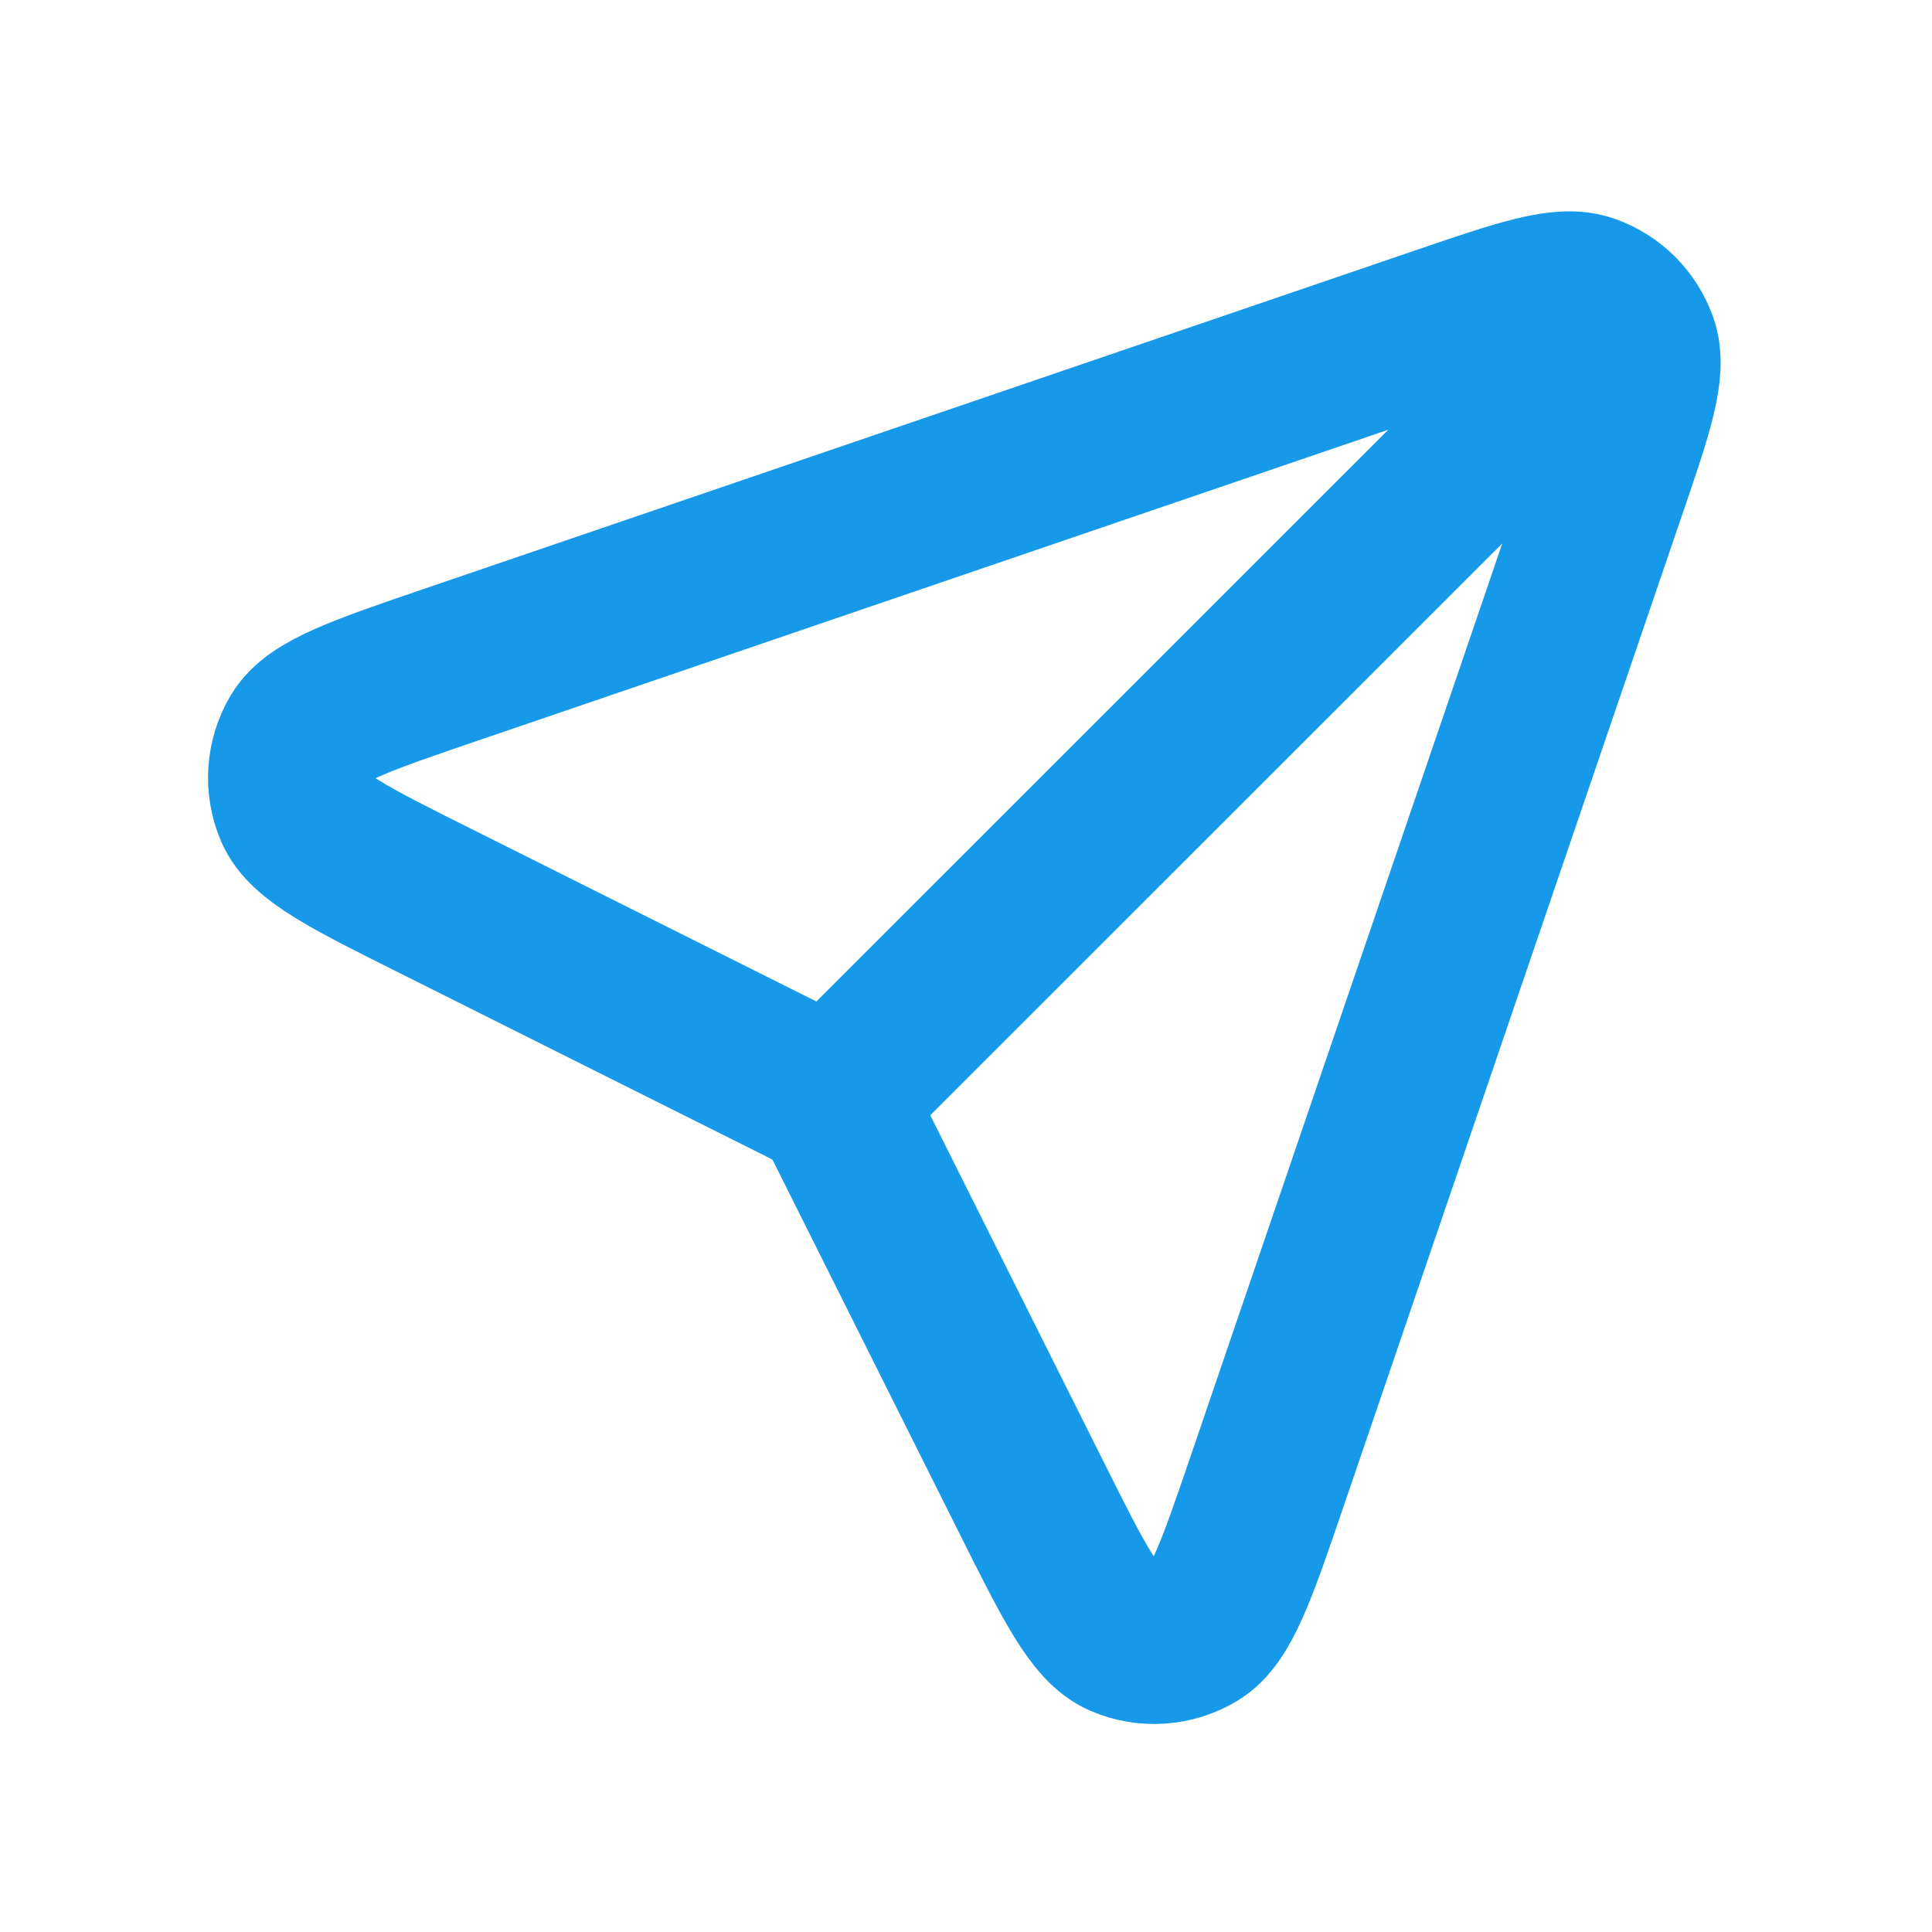
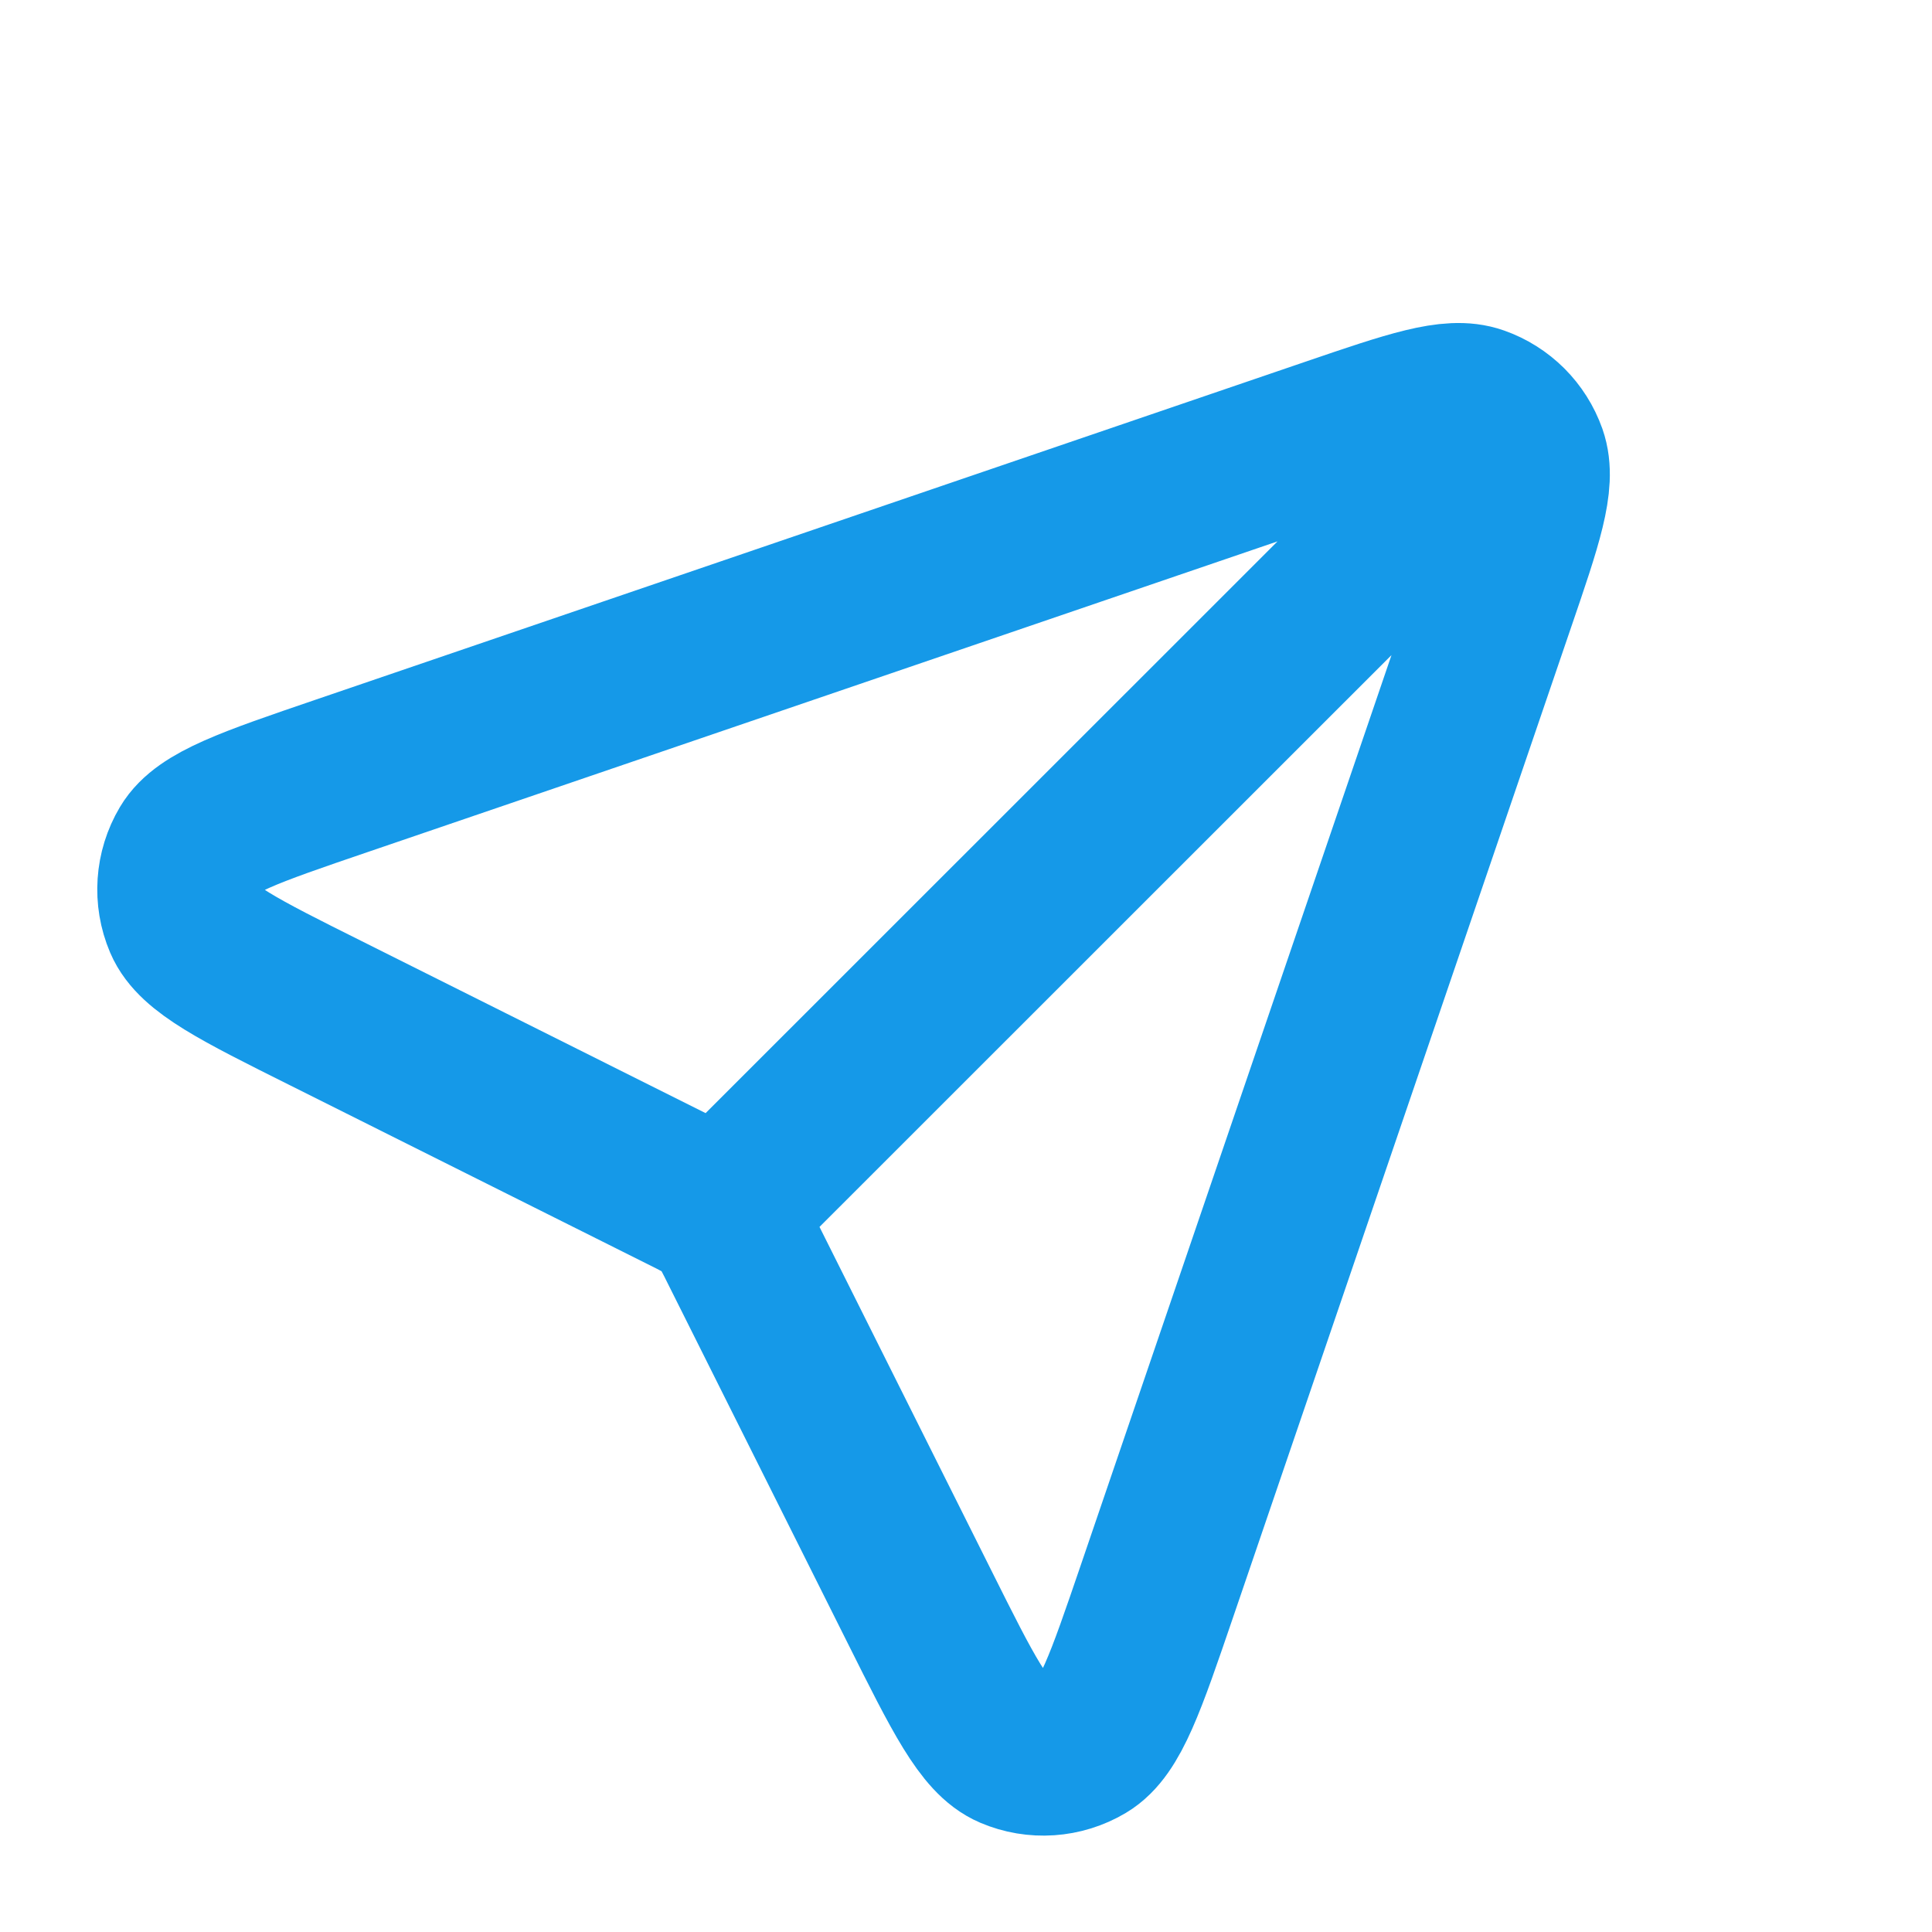
- <svg xmlns="http://www.w3.org/2000/svg" width="800px" height="800px" viewBox="0 0 24 24" fill="none">
-   <path d="M10.301 13.695L20.102 3.897M10.579 14.136L12.802 18.58C13.339 19.654 13.607 20.192 13.946 20.336C14.239 20.461 14.575 20.438 14.849 20.275C15.165 20.087 15.359 19.518 15.747 18.382L19.946 6.084C20.285 5.094 20.453 4.599 20.338 4.271C20.237 3.986 20.013 3.762 19.728 3.662C19.401 3.546 18.905 3.715 17.915 4.053L5.618 8.252C4.481 8.64 3.913 8.834 3.725 9.15C3.562 9.424 3.539 9.76 3.664 10.054C3.808 10.392 4.345 10.661 5.419 11.197L9.864 13.42C10.041 13.508 10.13 13.553 10.206 13.612C10.274 13.664 10.335 13.725 10.388 13.793C10.447 13.87 10.491 13.959 10.579 14.136Z" stroke="#1599e8" stroke-width="2" stroke-linecap="round" stroke-linejoin="round" />
+ <svg xmlns="http://www.w3.org/2000/svg" viewBox="0 0 24 24">
+   <path transform="translate(-1.376 1.387)" d="M10.301 13.695L20.102 3.897M10.579 14.136L12.802 18.58C13.339 19.654 13.607 20.192 13.946 20.336C14.239 20.461 14.575 20.438 14.849 20.275C15.165 20.087 15.359 19.518 15.747 18.382L19.946 6.084C20.285 5.094 20.453 4.599 20.338 4.271C20.237 3.986 20.013 3.762 19.728 3.662C19.401 3.546 18.905 3.715 17.915 4.053L5.618 8.252C4.481 8.64 3.913 8.834 3.725 9.15C3.562 9.424 3.539 9.76 3.664 10.054C3.808 10.392 4.345 10.661 5.419 11.197L9.864 13.42C10.041 13.508 10.13 13.553 10.206 13.612C10.274 13.664 10.335 13.725 10.388 13.793C10.447 13.87 10.491 13.959 10.579 14.136Z" fill="none" stroke="#1599e8" stroke-width="2" stroke-linecap="round" stroke-linejoin="round" />
</svg>
